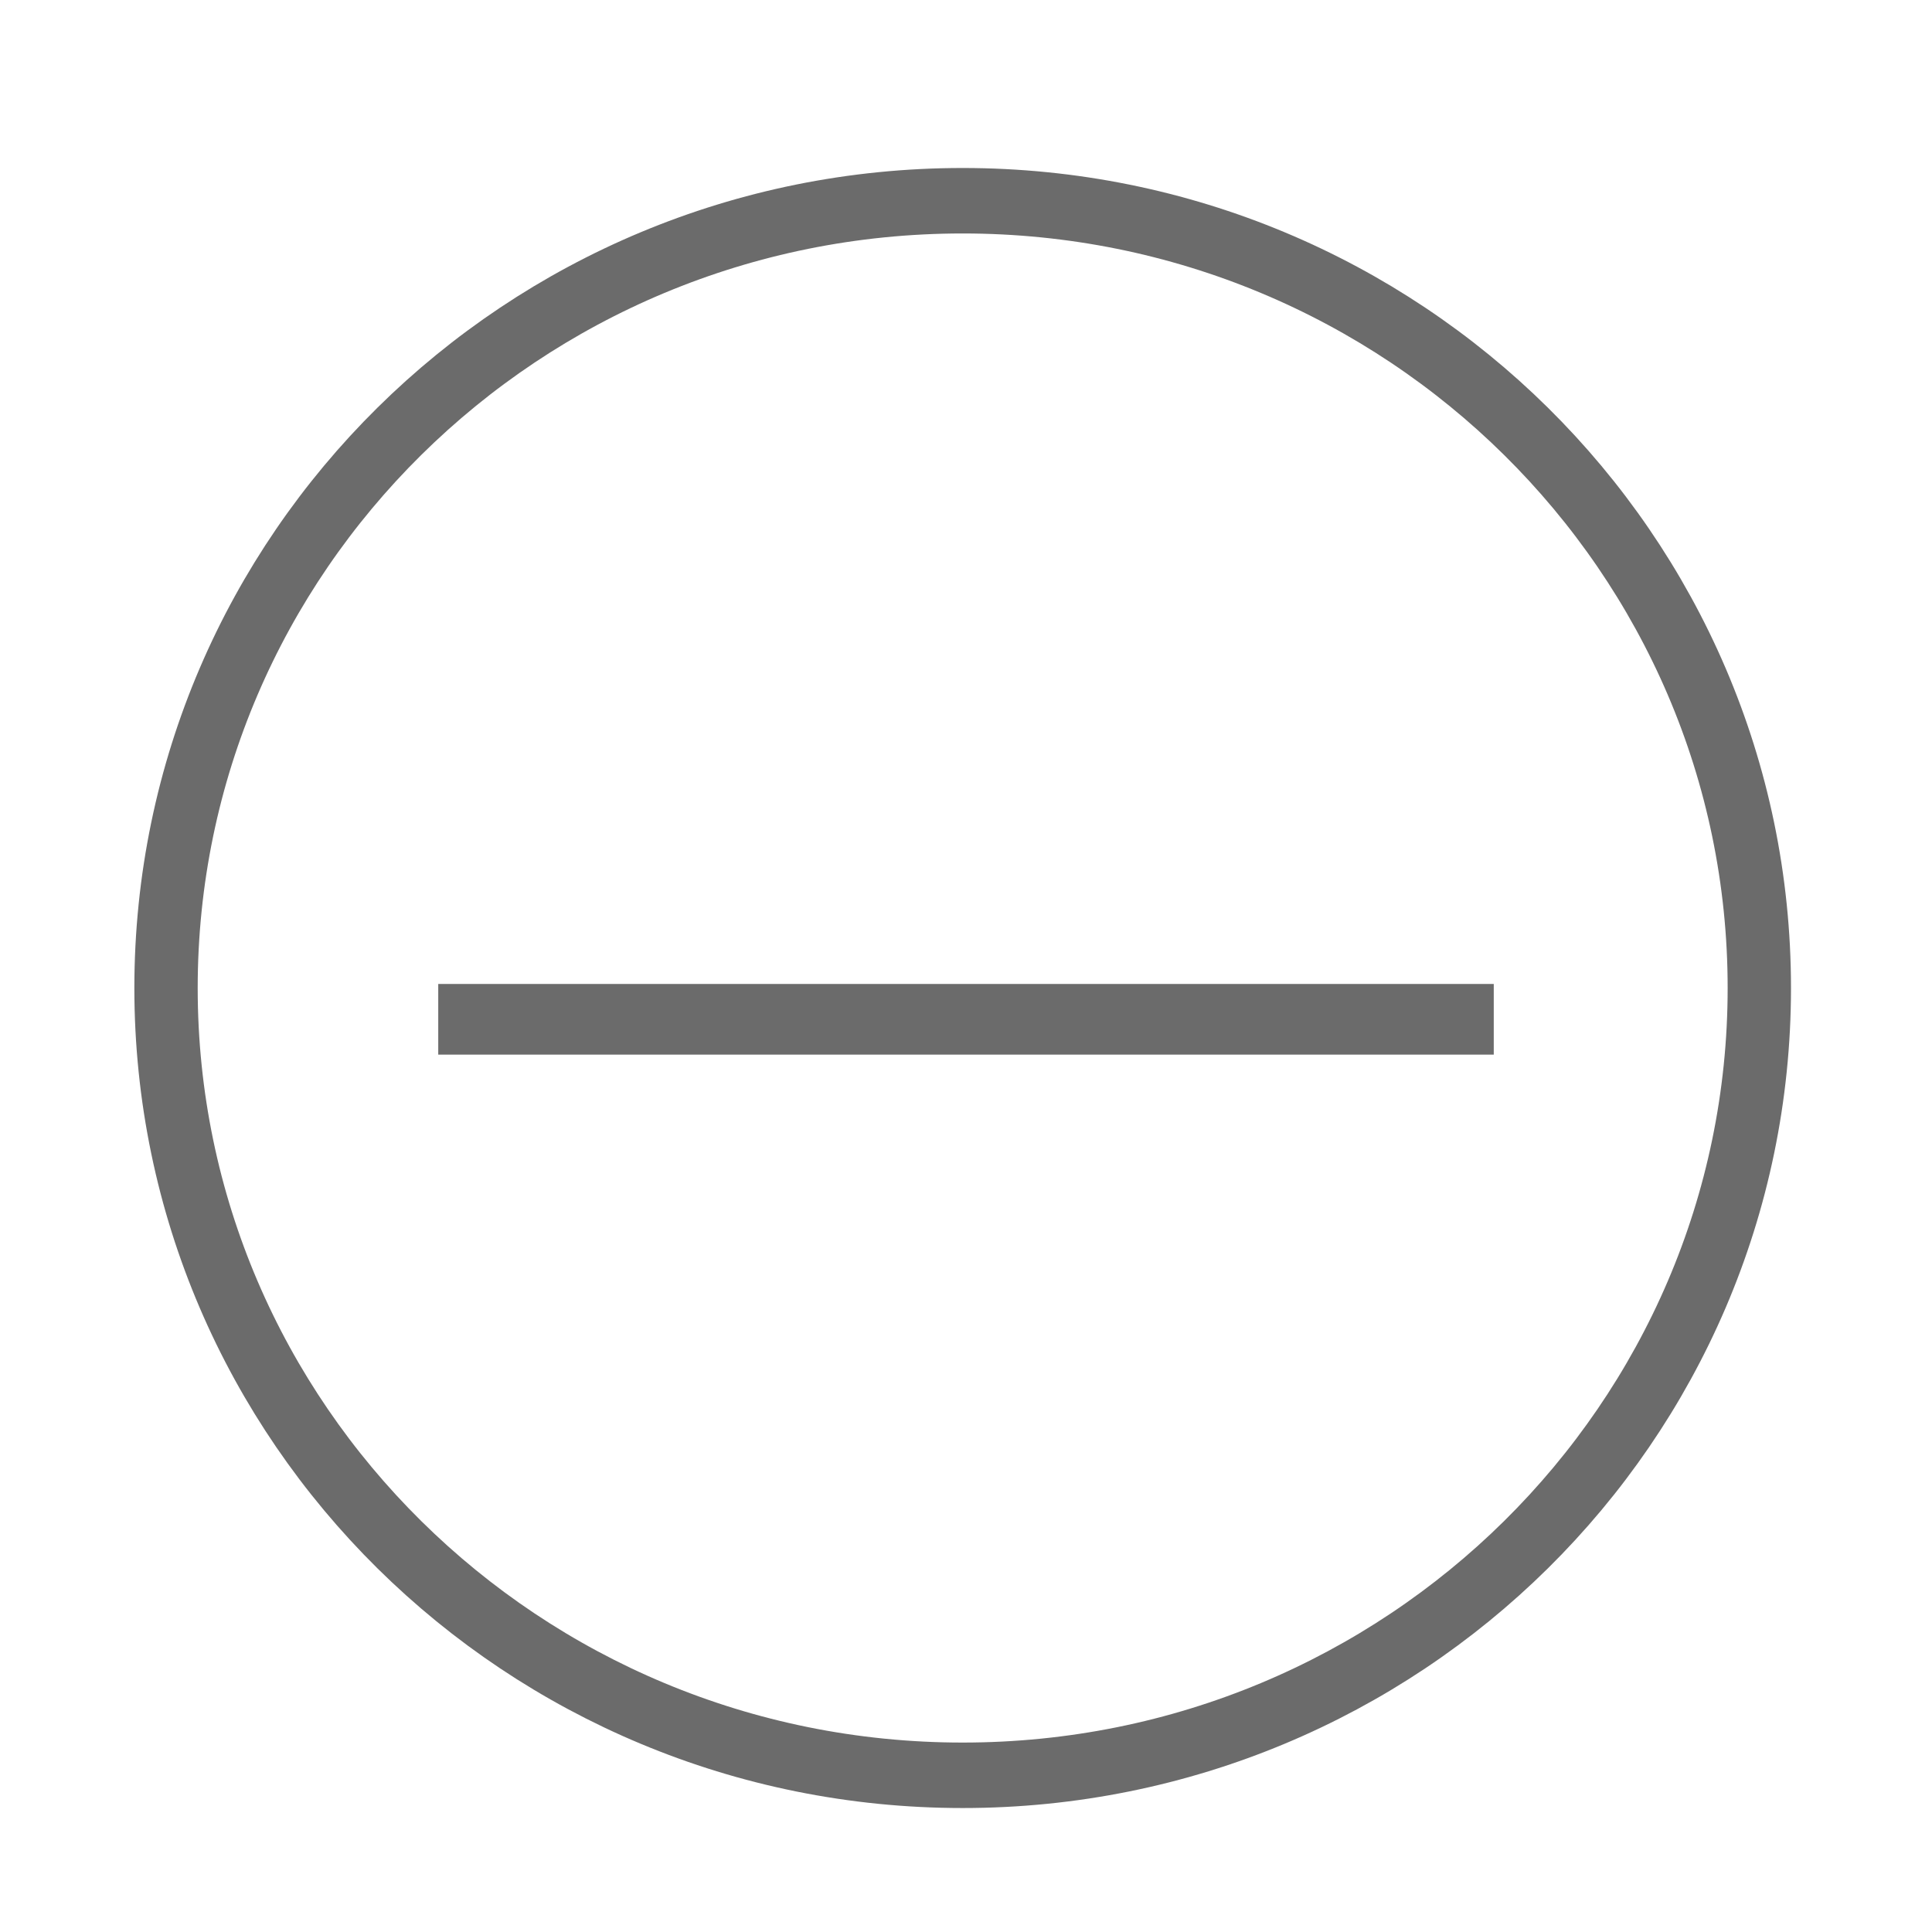
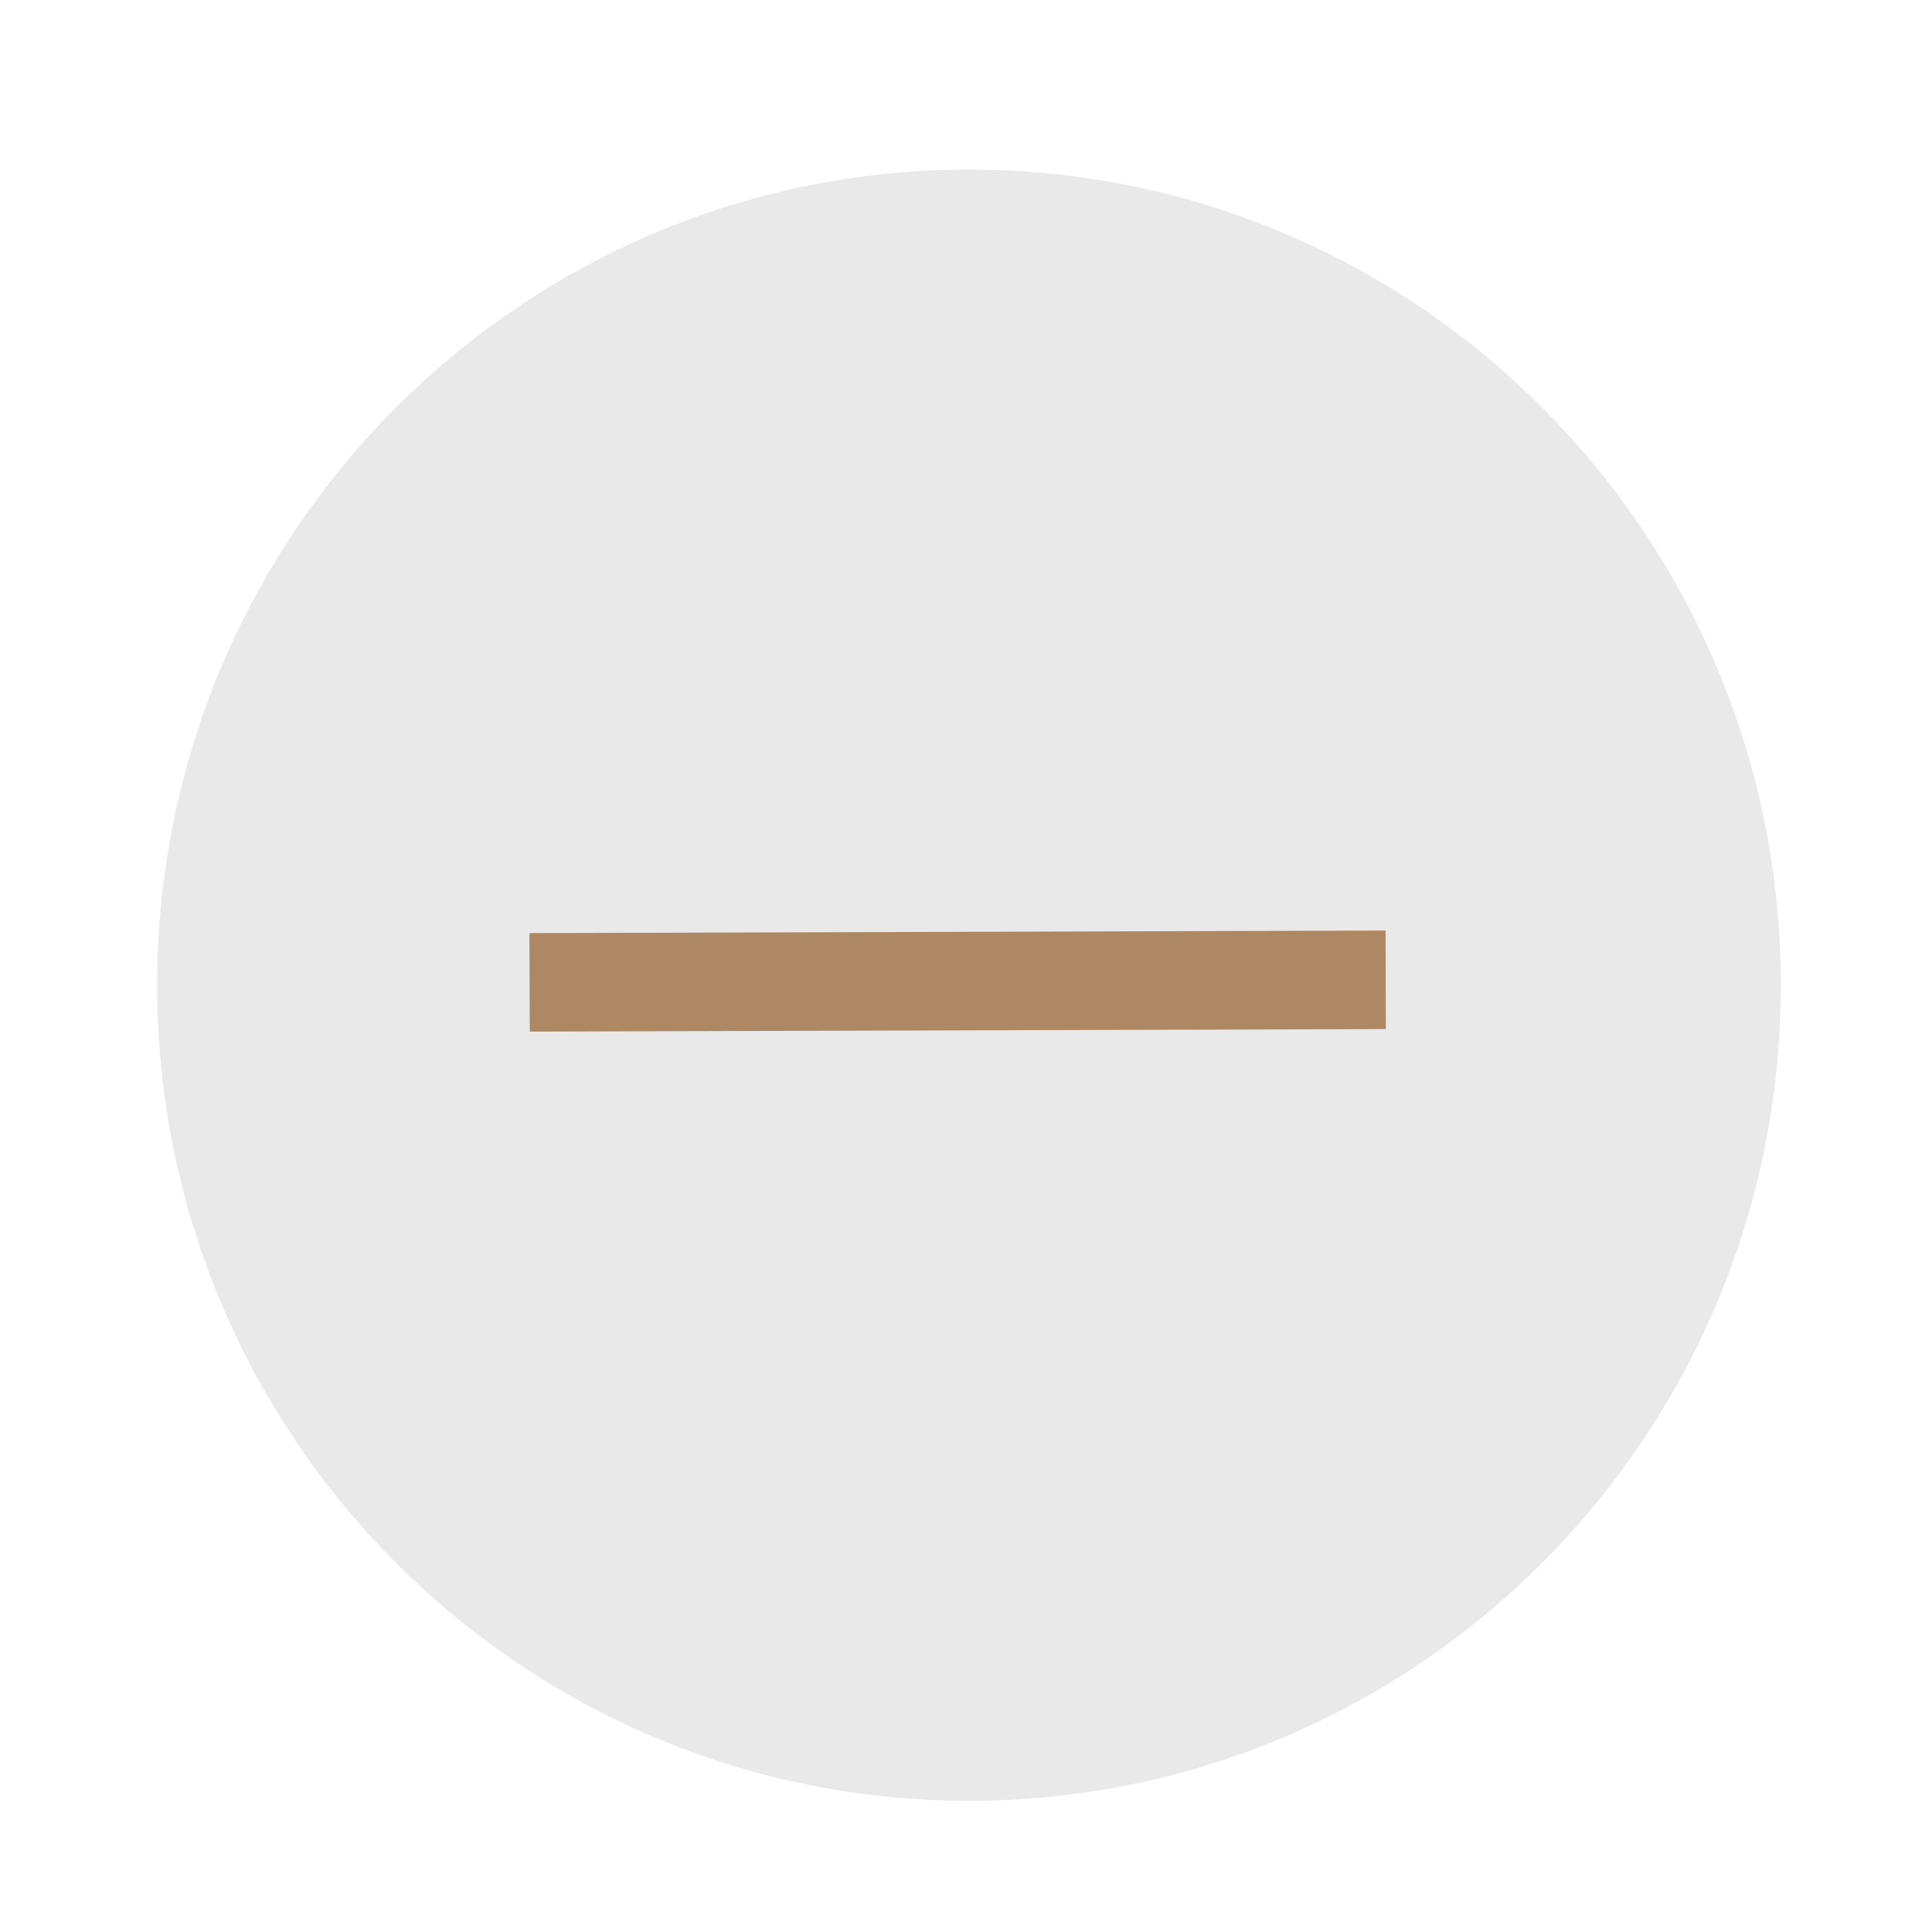
- <svg xmlns="http://www.w3.org/2000/svg" width="30" height="30" id="svg3893" version="1.1">
+ <svg xmlns="http://www.w3.org/2000/svg" width="25" height="25" id="svg3893" version="1.1">
  <defs id="defs3895" />
-   <g id="layer1" transform="translate(0,-1022.362)">
-     <path style="opacity:0.58;fill:none;fill-opacity:0.609;stroke:#000000;stroke-opacity:1;stroke-width:0.968;stroke-miterlimit:4;stroke-dasharray:none" id="path3901" d="m 27.468,15.731 a 12.175,11.64 0 1 1 -24.351,0 12.175,11.64 0 1 1 24.351,0 z" transform="matrix(1.016,0,0,1.050209,-0.5888311,1021.183)" />
-     <rect style="opacity:0.58;fill:none;stroke:#000000;stroke-width:1;stroke-miterlimit:4;stroke-opacity:1;stroke-dasharray:none" id="rect4411" width="15.39" height="0.097" x="7.305" y="1038.141" />
+   <g id="layer1" transform="translate(0,-1027.362)">
+     <path style="fill:#cccccc;fill-opacity:0.418;stroke:#e00000;stroke-width:1.131;stroke-miterlimit:4;stroke-opacity:0;stroke-dasharray:none" id="path3901" d="m 27.468,15.731 a 12.175,11.64 0 1 1 -24.351,0 12.175,11.64 0 1 1 24.351,0 z" transform="matrix(0.8627979,0,0,0.906649,-0.6553596,1025.848)" />
+     <rect transform="matrix(0.9999956,-0.00297774,0.00297774,0.9999956,0,0)" style="opacity:1;fill:#666666;stroke:#ae8863;stroke-width:1.2;stroke-miterlimit:4;stroke-opacity:1;stroke-dasharray:none" id="rect4539" width="9.878" height="0.075" x="4.356" y="1040.052" />
  </g>
</svg>
